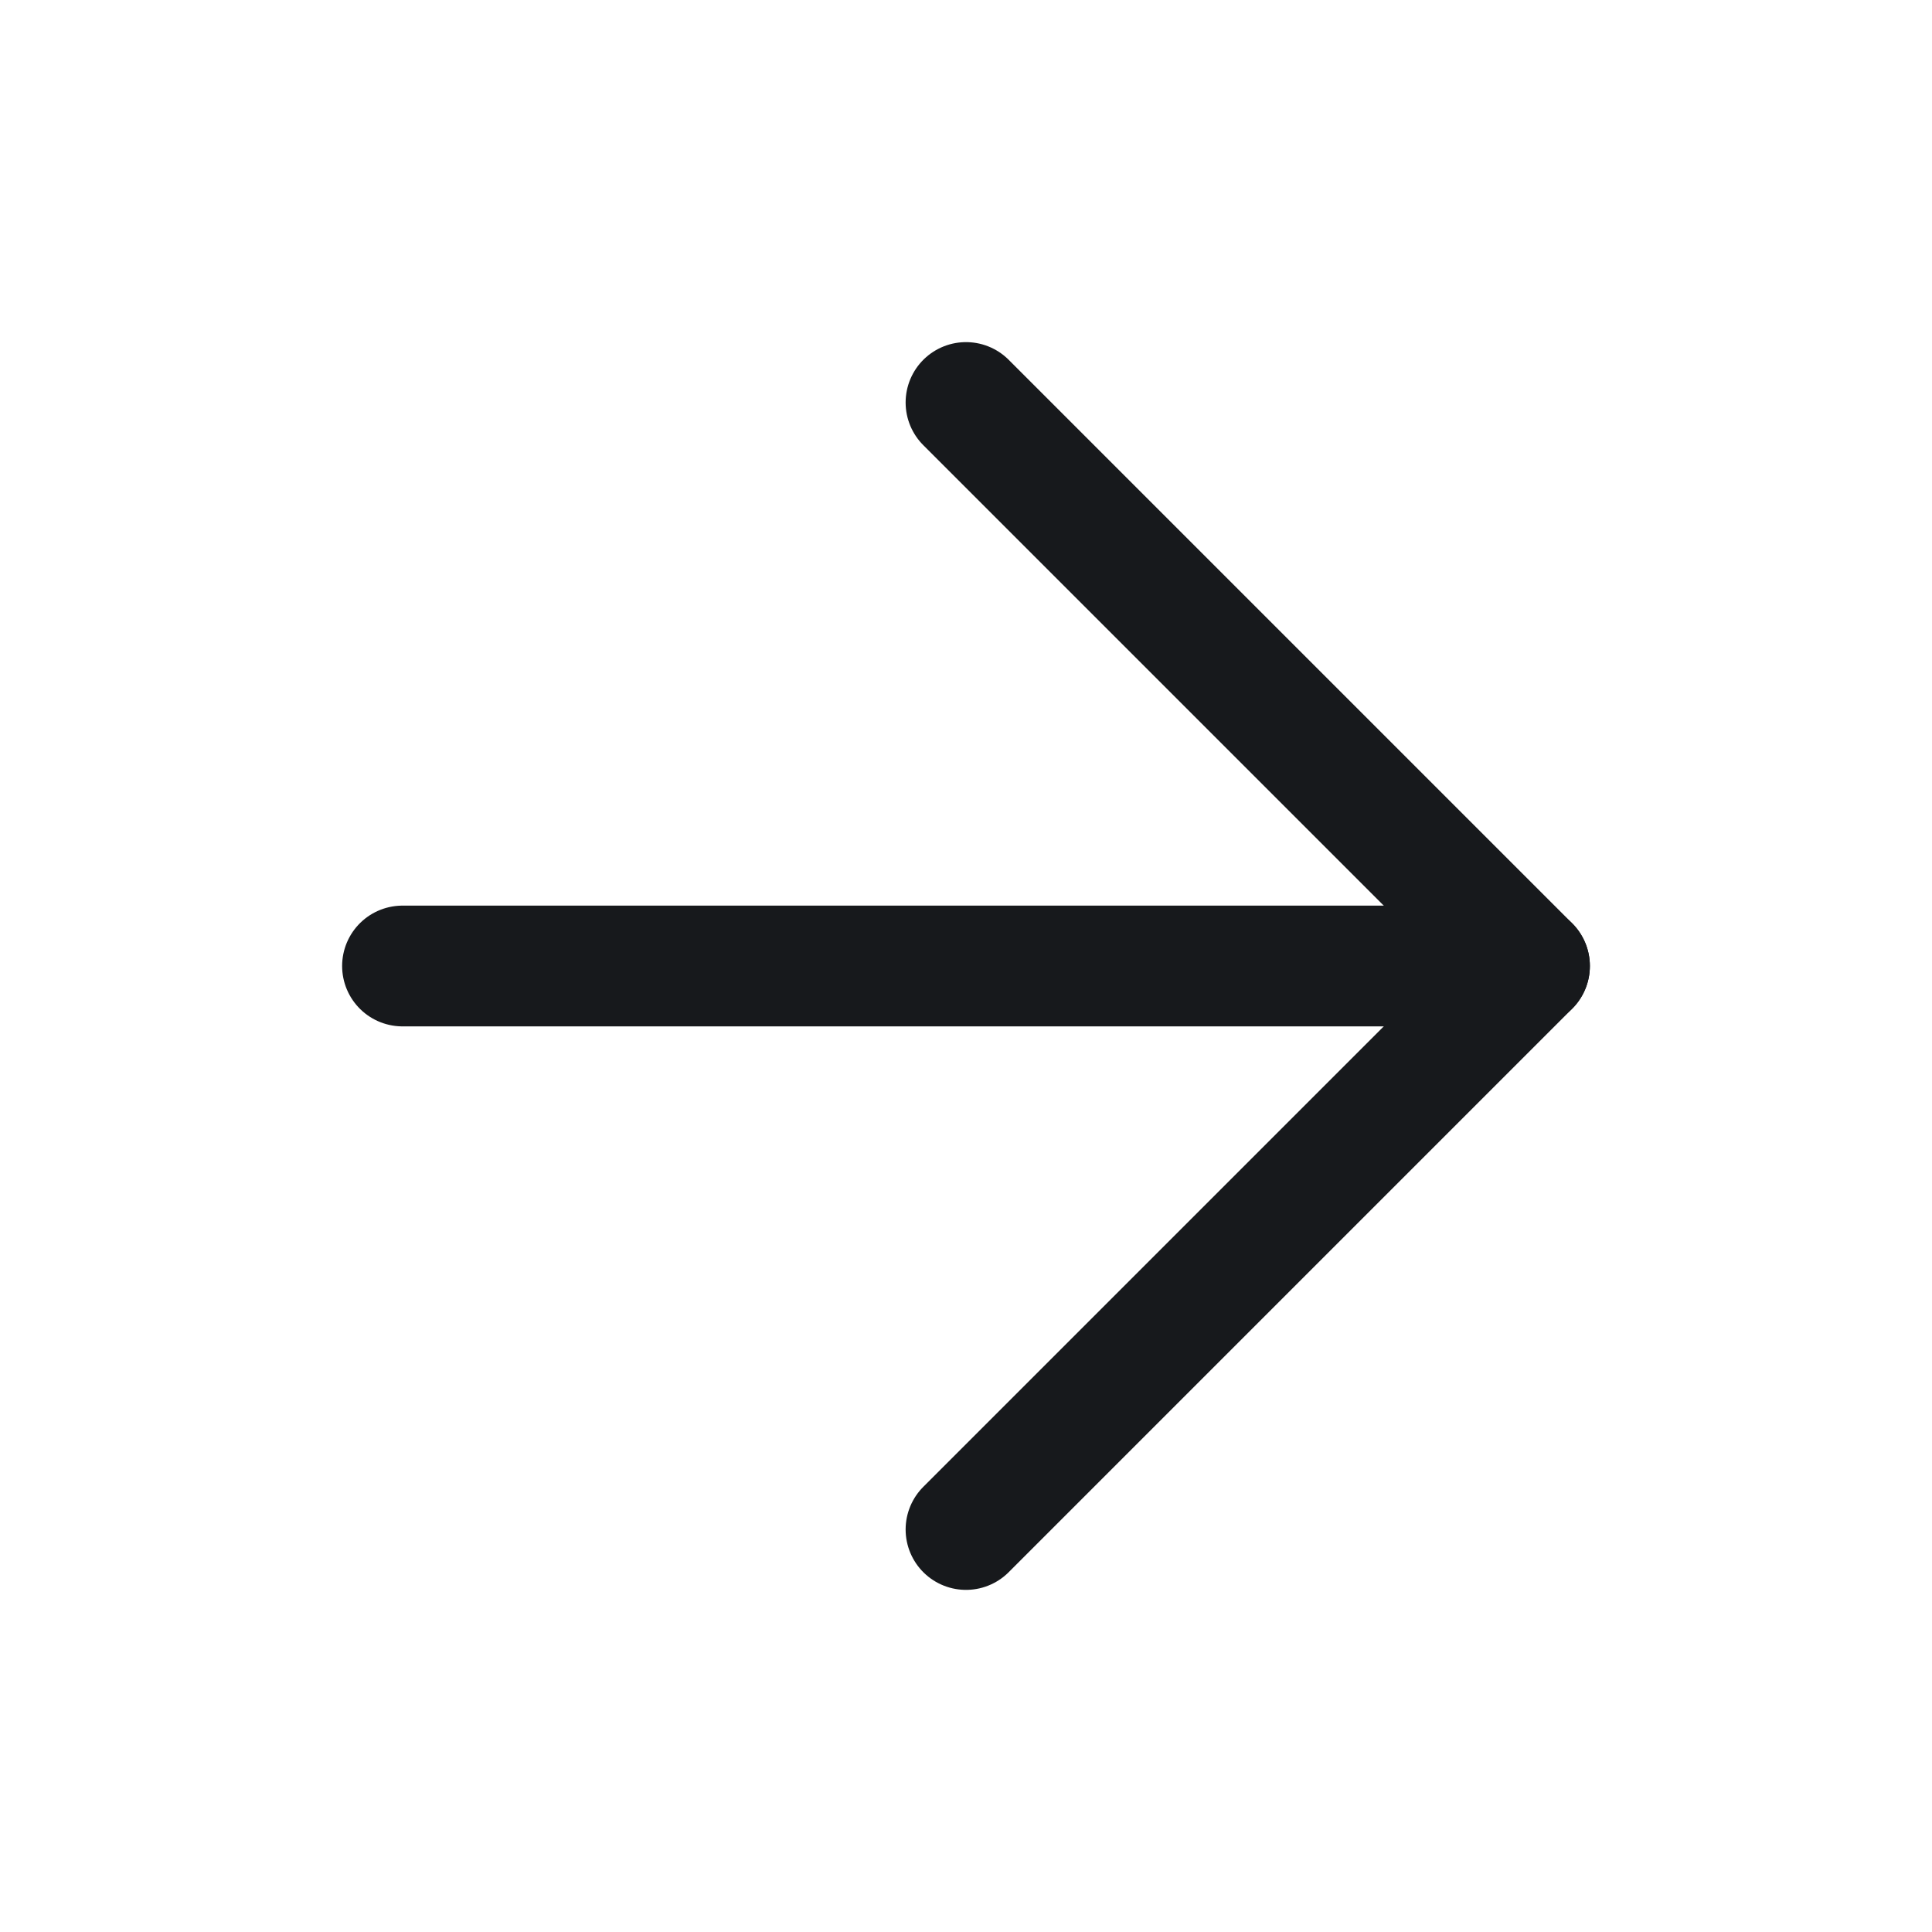
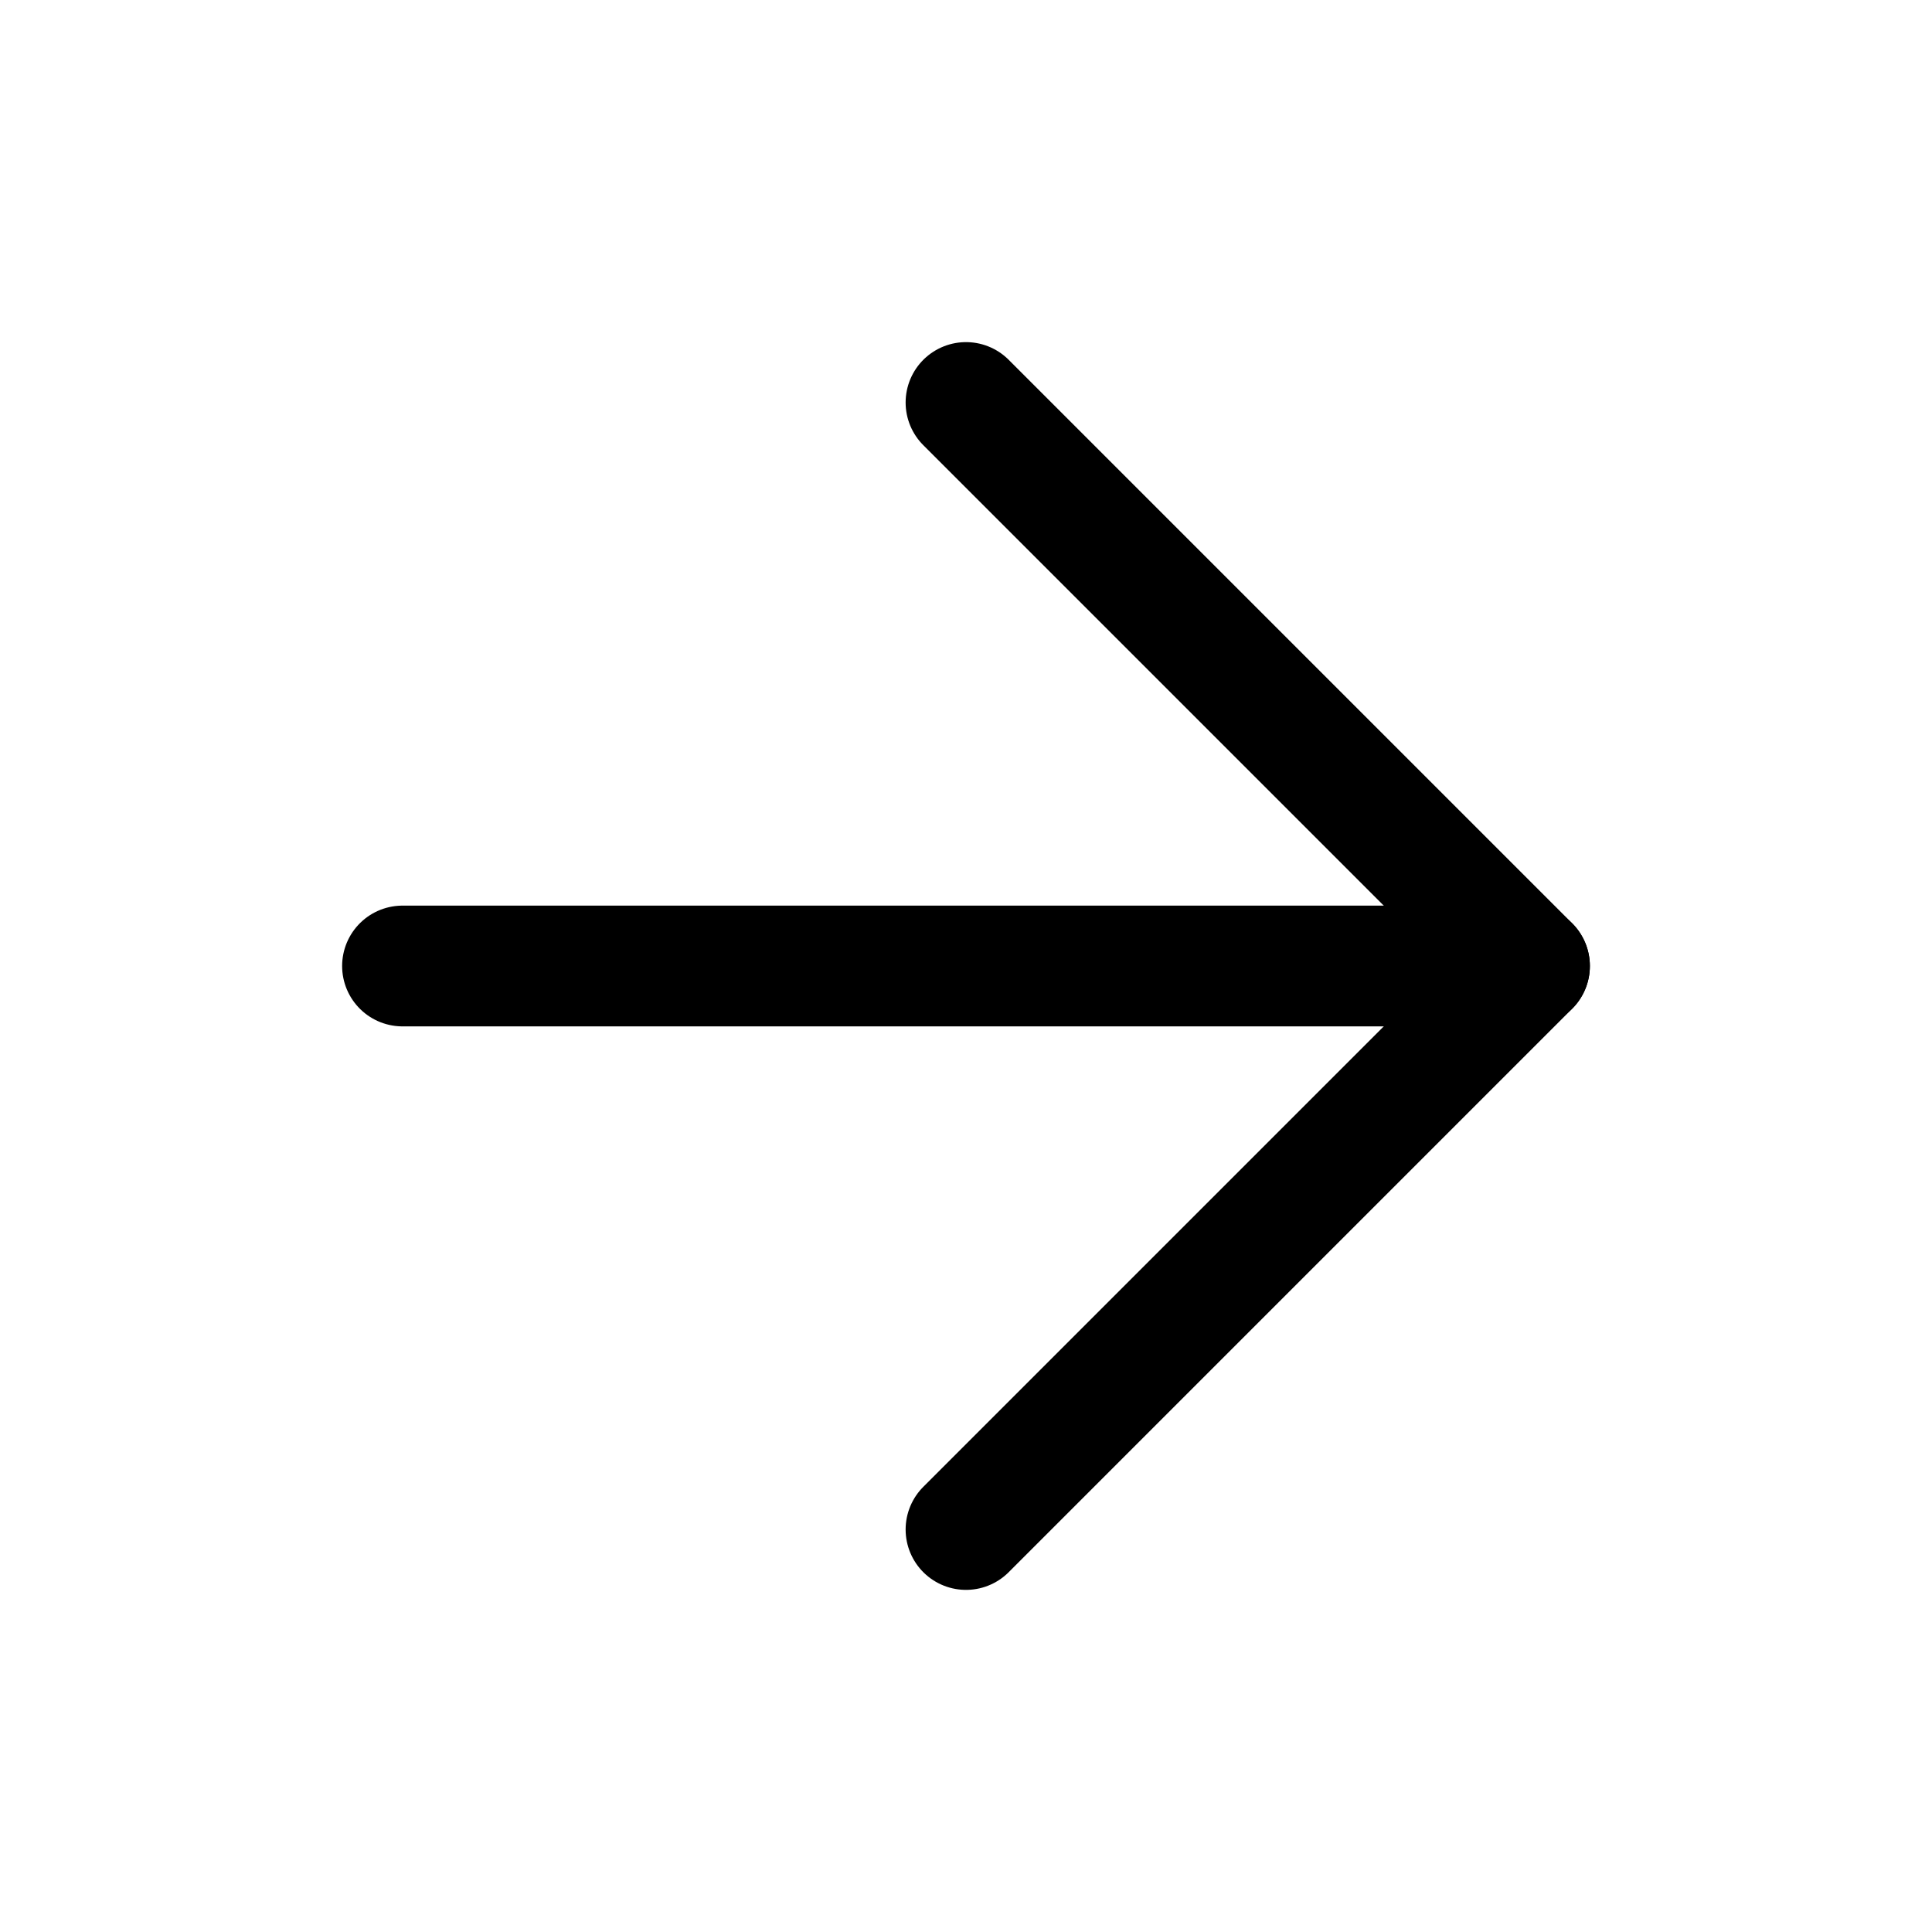
<svg xmlns="http://www.w3.org/2000/svg" width="24" height="24" viewBox="0 0 24 24" fill="none">
-   <path d="M5 12H19" stroke="#17191C" stroke-width="1.5" stroke-linecap="round" stroke-linejoin="round" />
-   <path d="M12 5L19 12L12 19" stroke="#17191C" stroke-width="1.5" stroke-linecap="round" stroke-linejoin="round" />
+   <path d="M5 12H19" stroke="currentColor" stroke-width="1.5" stroke-linecap="round" stroke-linejoin="round" />
+   <path d="M12 5L19 12L12 19" stroke="currentColor" stroke-width="1.5" stroke-linecap="round" stroke-linejoin="round" />
</svg>
